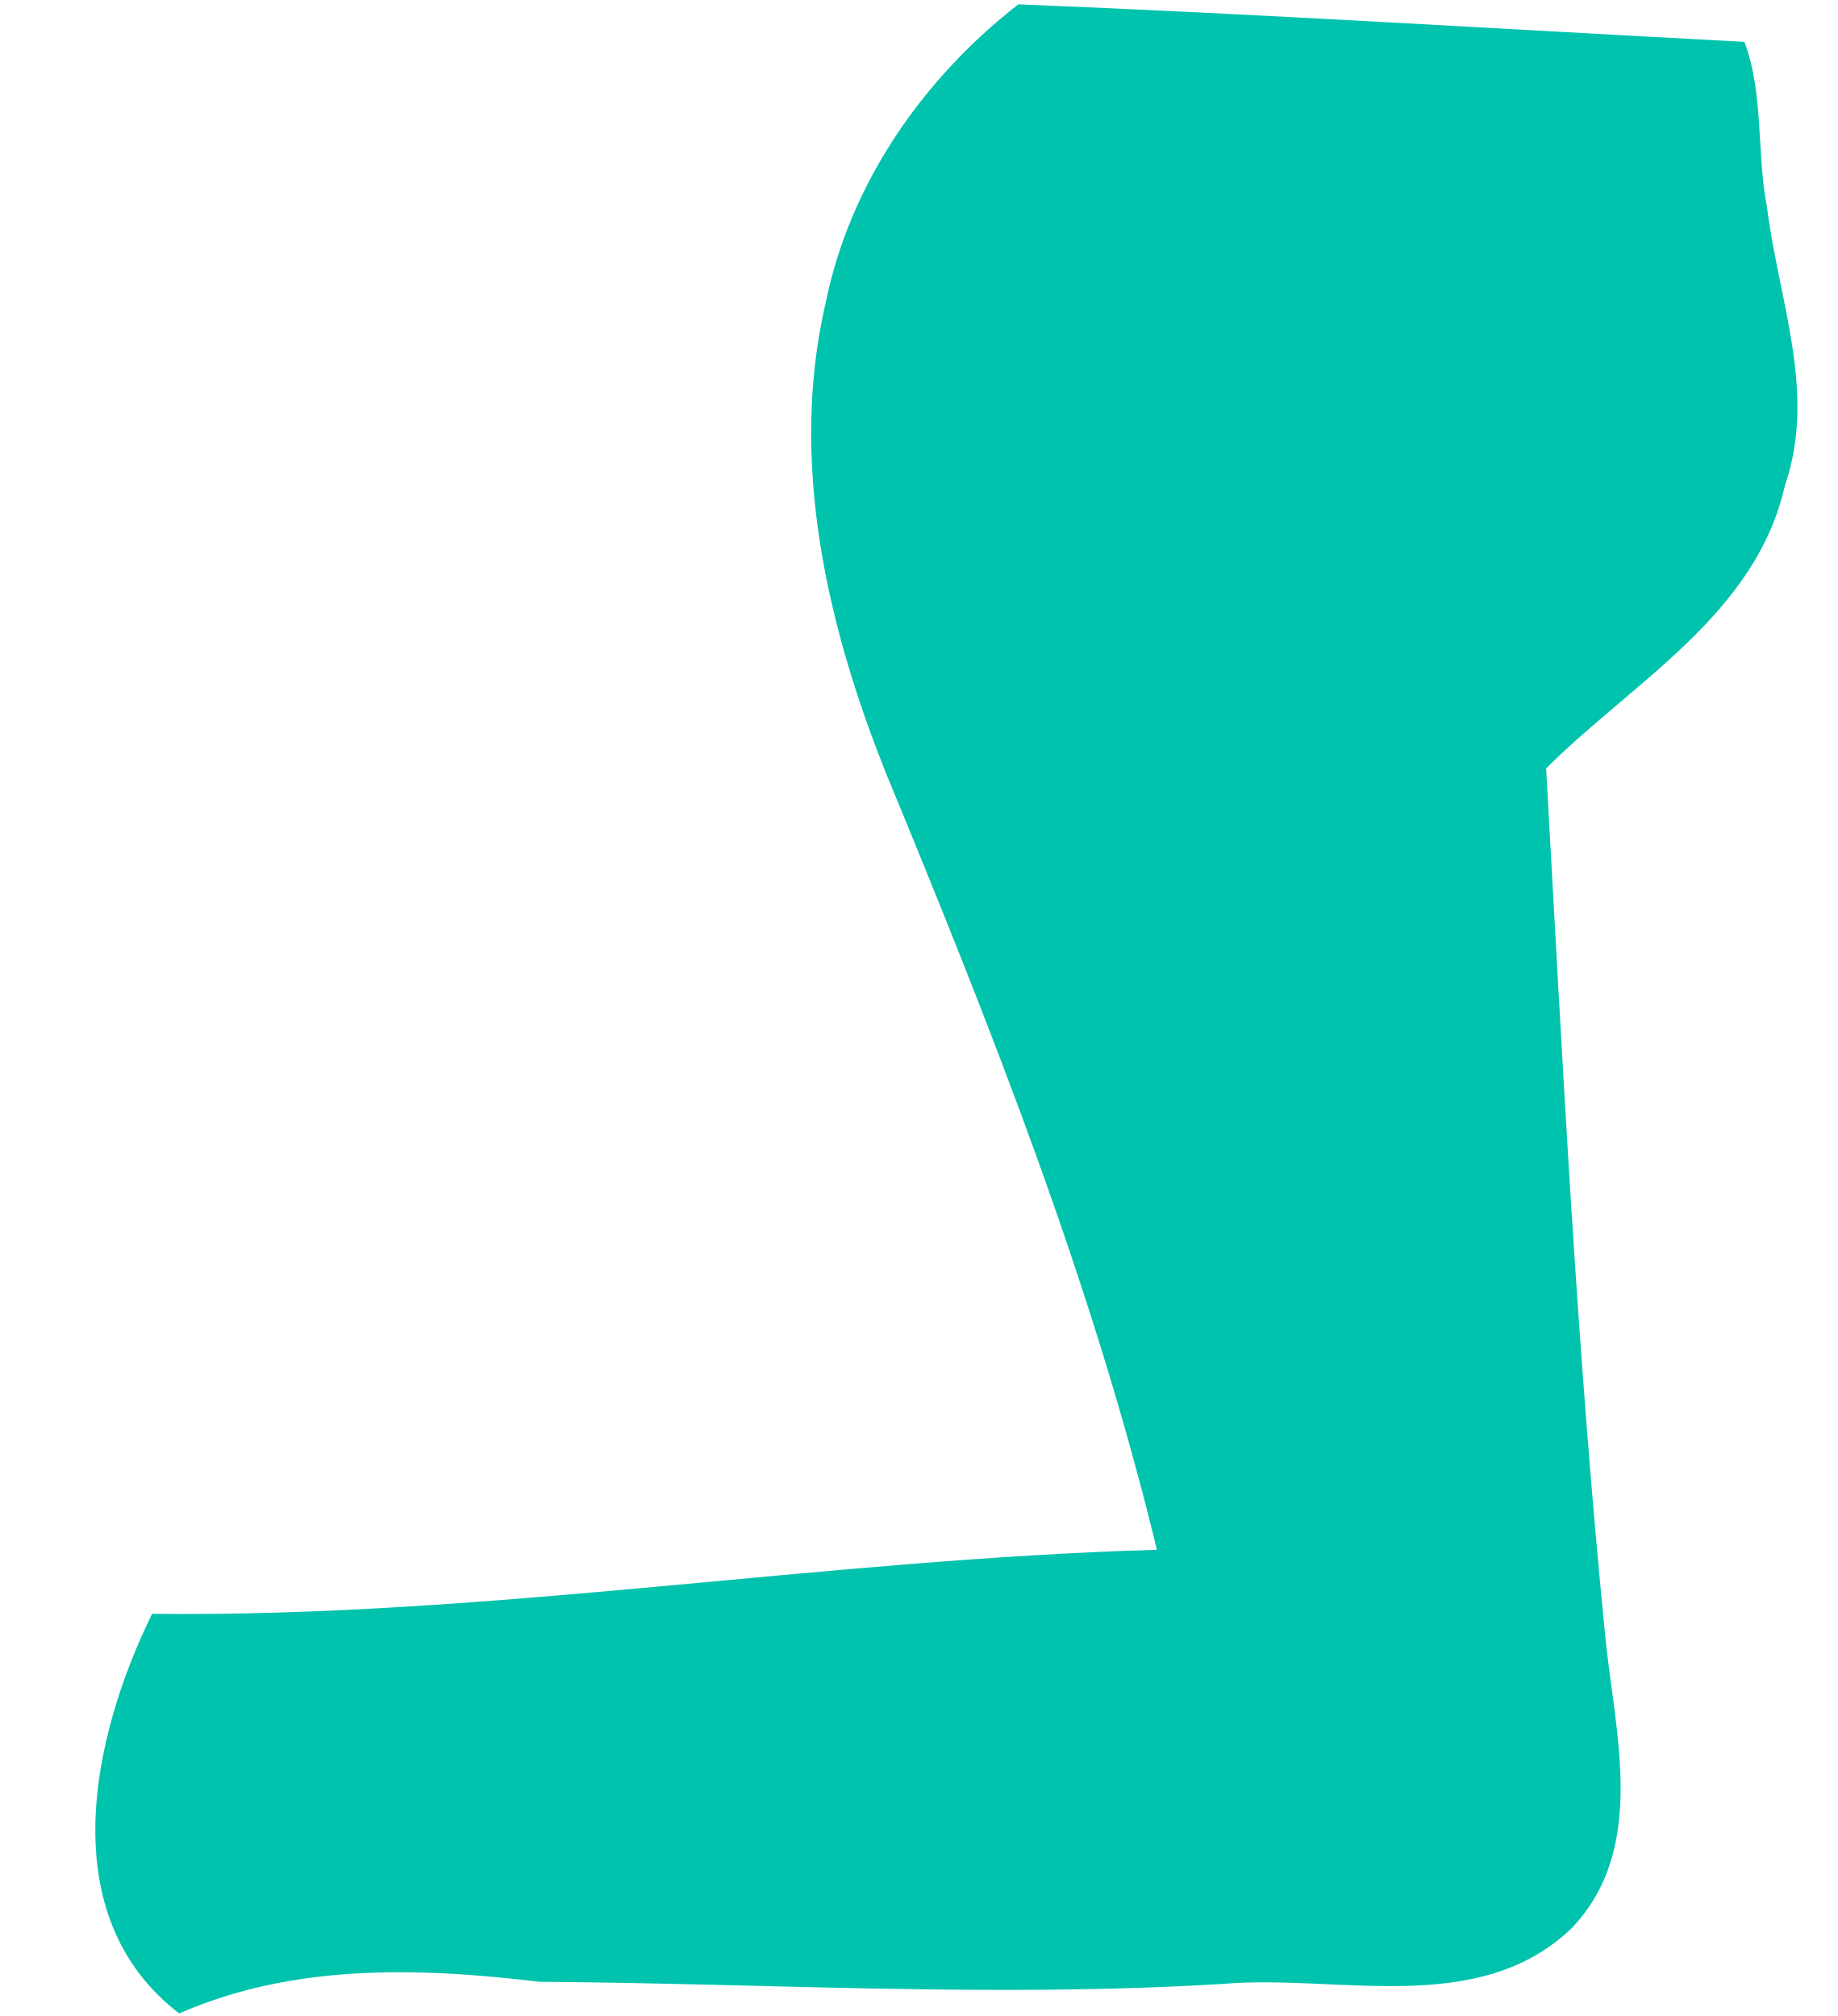
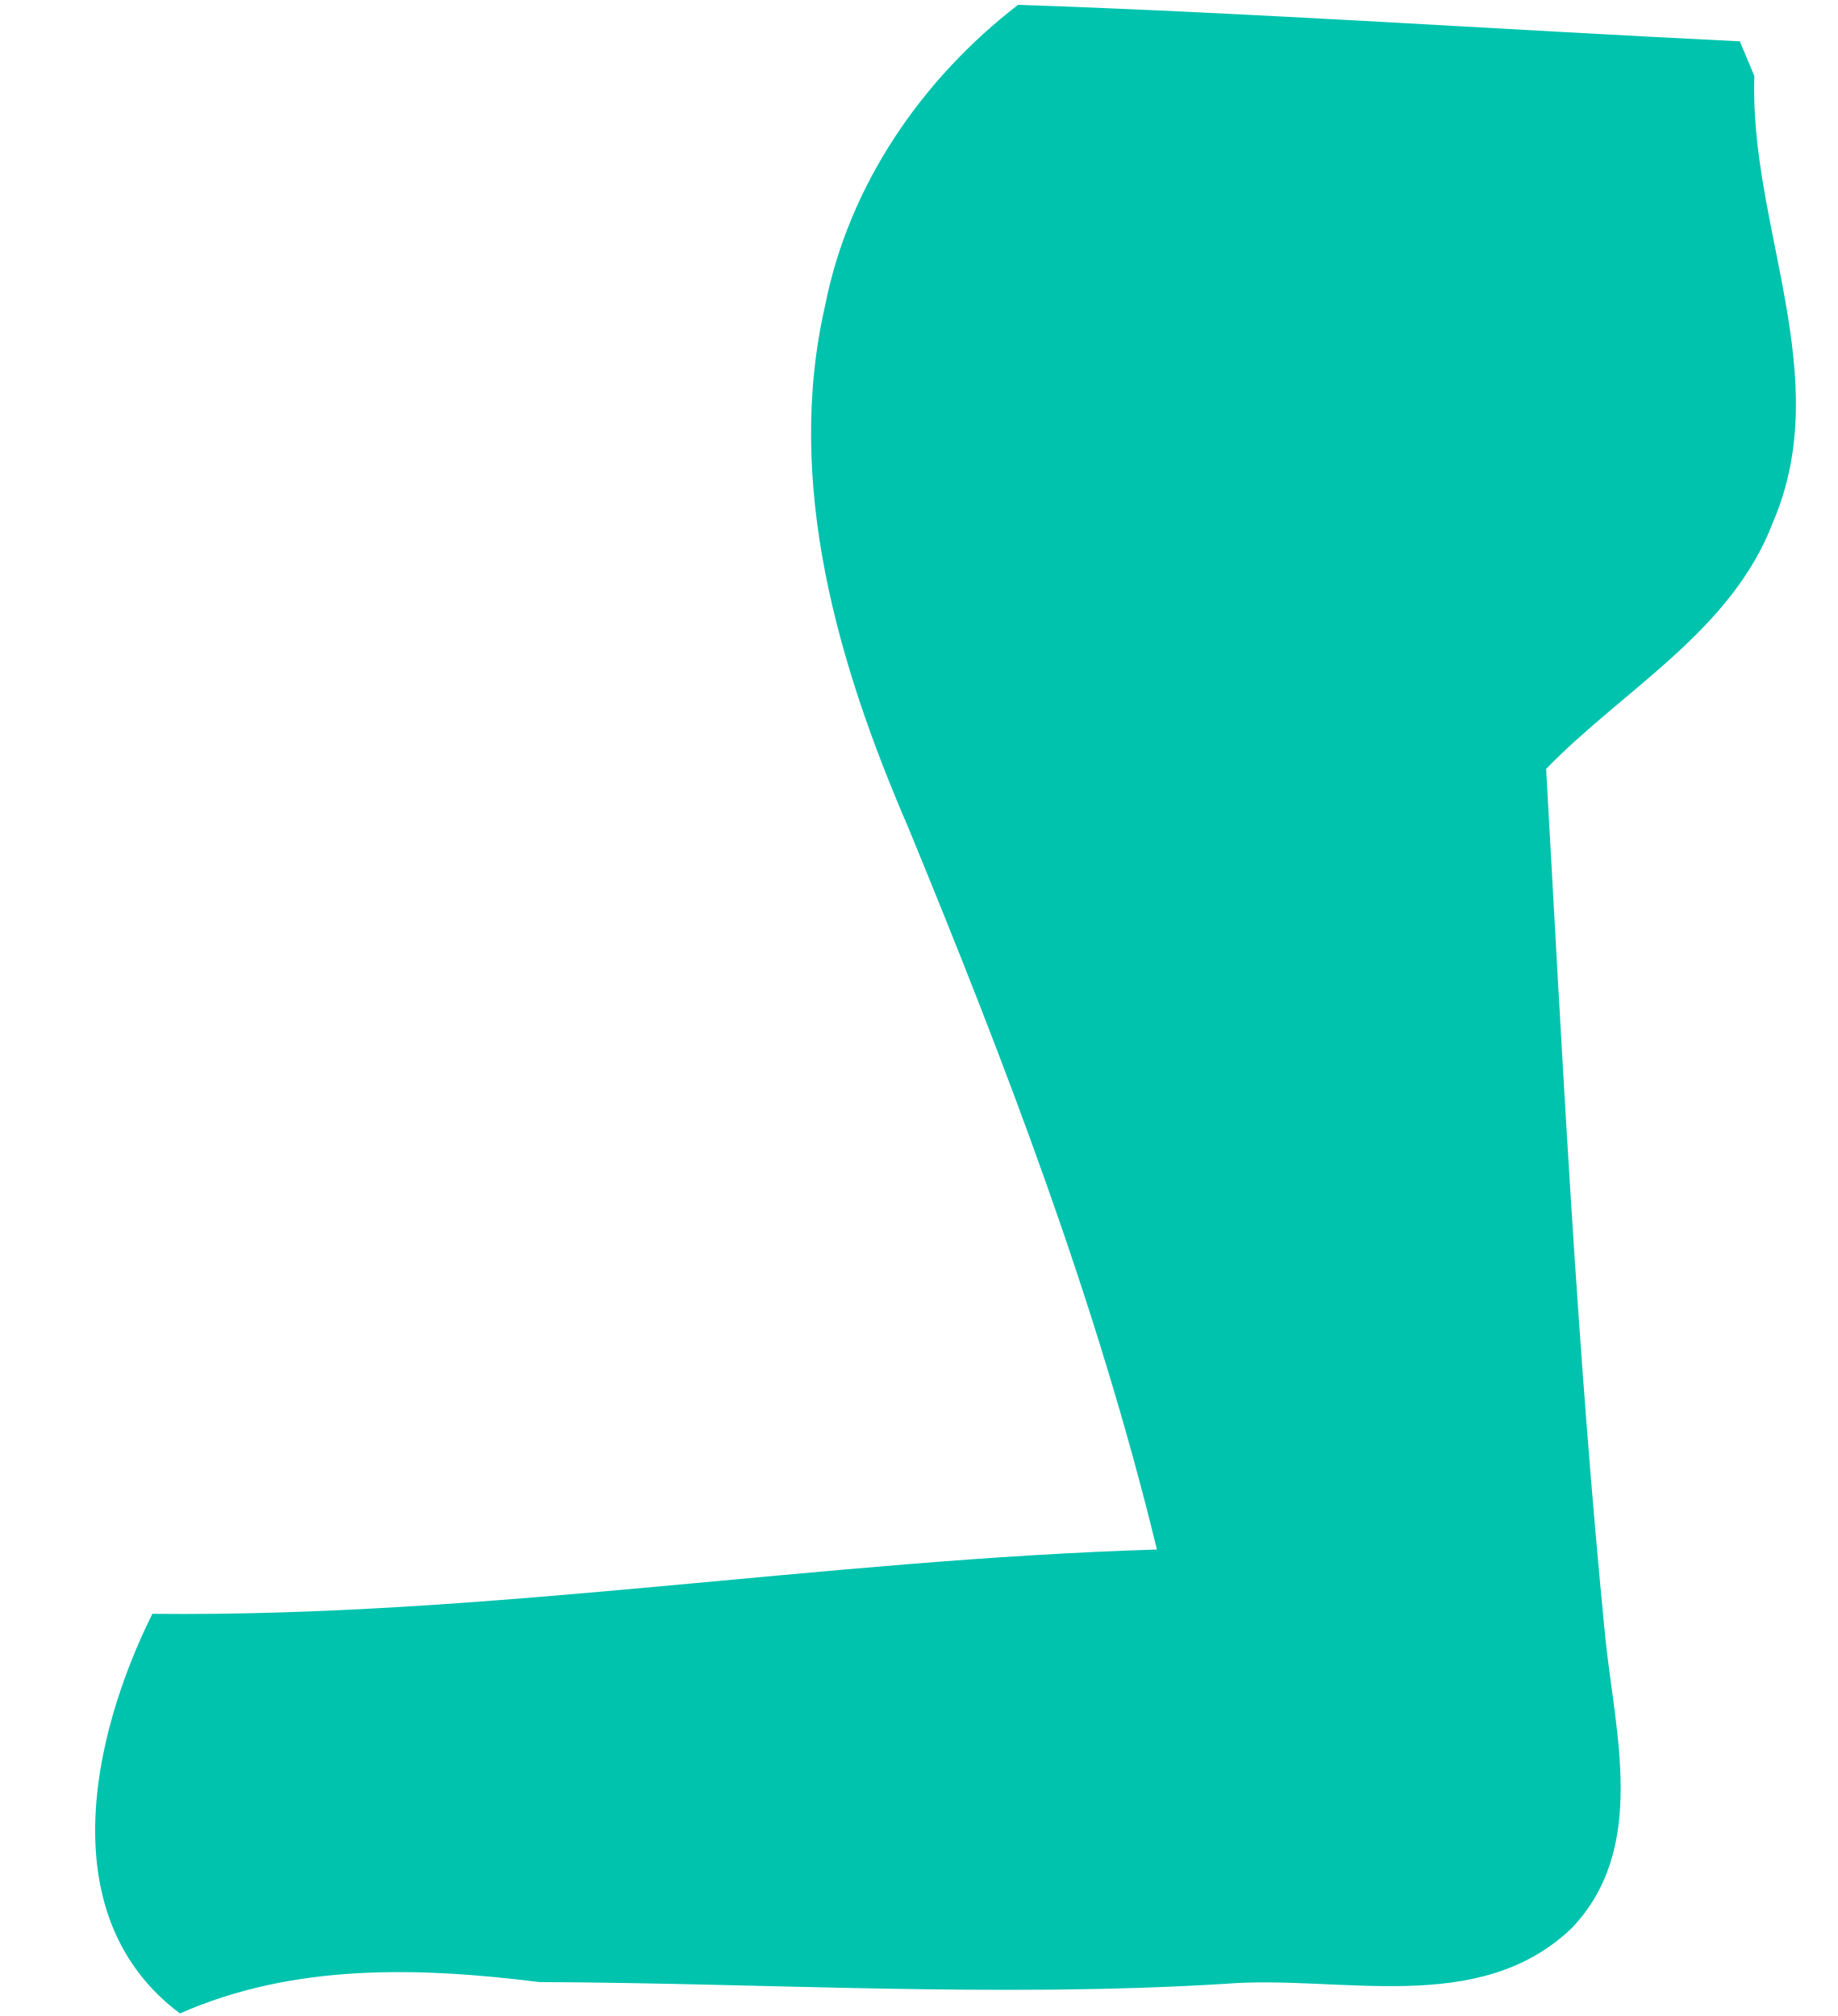
<svg xmlns="http://www.w3.org/2000/svg" width="72px" height="79px" viewBox="0 0 72 79" version="1.1">
  <g id="#00c3aeff">
-     <path fill="#00c3ae" opacity="1.00" d=" M 32.35 11.87 C 33.30 7.19 36.16 3.08 39.90 0.17 C 49.39 0.55 58.87 1.14 68.35 1.64 C 69.12 3.70 68.82 6.02 69.24 8.16 C 69.69 11.76 71.19 15.40 69.94 19.01 C 68.81 24.07 63.99 26.71 60.58 30.11 C 61.22 41.47 61.77 52.83 62.90 64.15 C 63.28 67.94 64.56 72.45 61.57 75.57 C 57.91 79.06 52.47 77.36 47.95 77.74 C 39.01 78.29 30.07 77.72 21.14 77.66 C 16.39 77.09 11.50 76.94 7.02 78.90 C 2.06 75.09 3.58 68.09 5.96 63.24 C 19.14 63.39 32.17 61.11 45.33 60.73 C 42.80 50.27 38.82 40.24 34.72 30.31 C 32.40 24.52 30.91 18.07 32.35 11.87 Z" />
+     <path fill="#00c3ae" opacity="1.00" d=" M 32.33 11.97 C 33.26 7.26 36.11 3.10 39.89 0.19 C 49.32 0.51 58.75 1.16 68.17 1.62 C 68.31 1.96 68.60 2.64 68.74 2.98 C 68.53 8.85 71.93 14.74 69.47 20.46 C 67.85 24.73 63.62 27.00 60.58 30.13 C 61.22 41.48 61.78 52.85 62.90 64.18 C 63.29 67.96 64.55 72.44 61.59 75.55 C 57.93 79.06 52.51 77.37 47.99 77.74 C 39.04 78.29 30.09 77.71 21.13 77.67 C 16.40 77.08 11.52 76.93 7.05 78.90 C 2.04 75.15 3.57 68.07 5.97 63.24 C 19.14 63.38 32.17 61.12 45.33 60.72 C 42.97 51.00 39.38 41.64 35.58 32.41 C 32.83 26.04 30.74 18.92 32.33 11.97 Z" />
  </g>
</svg>
